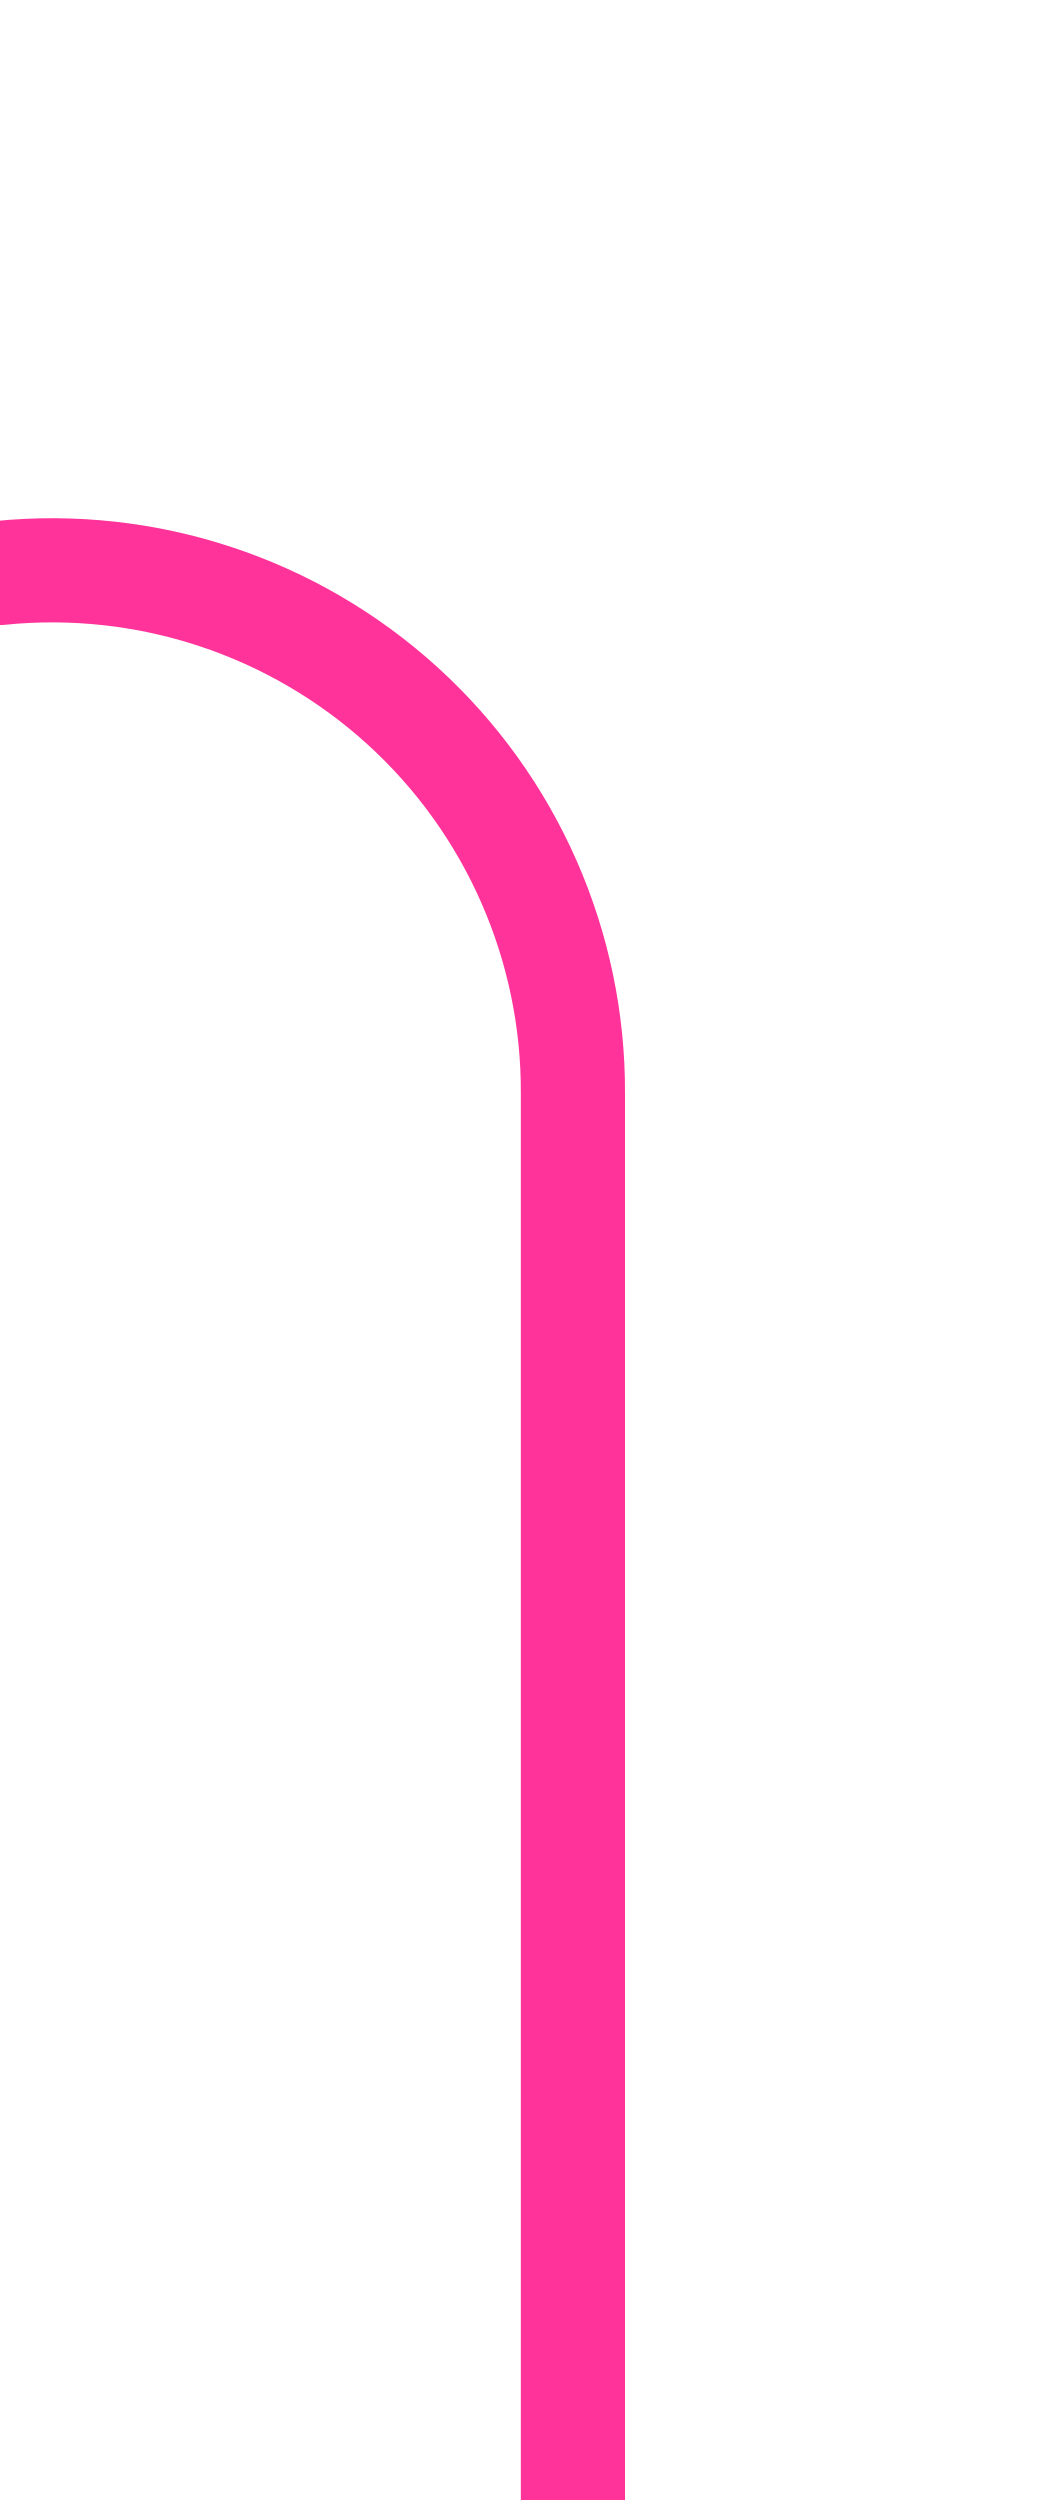
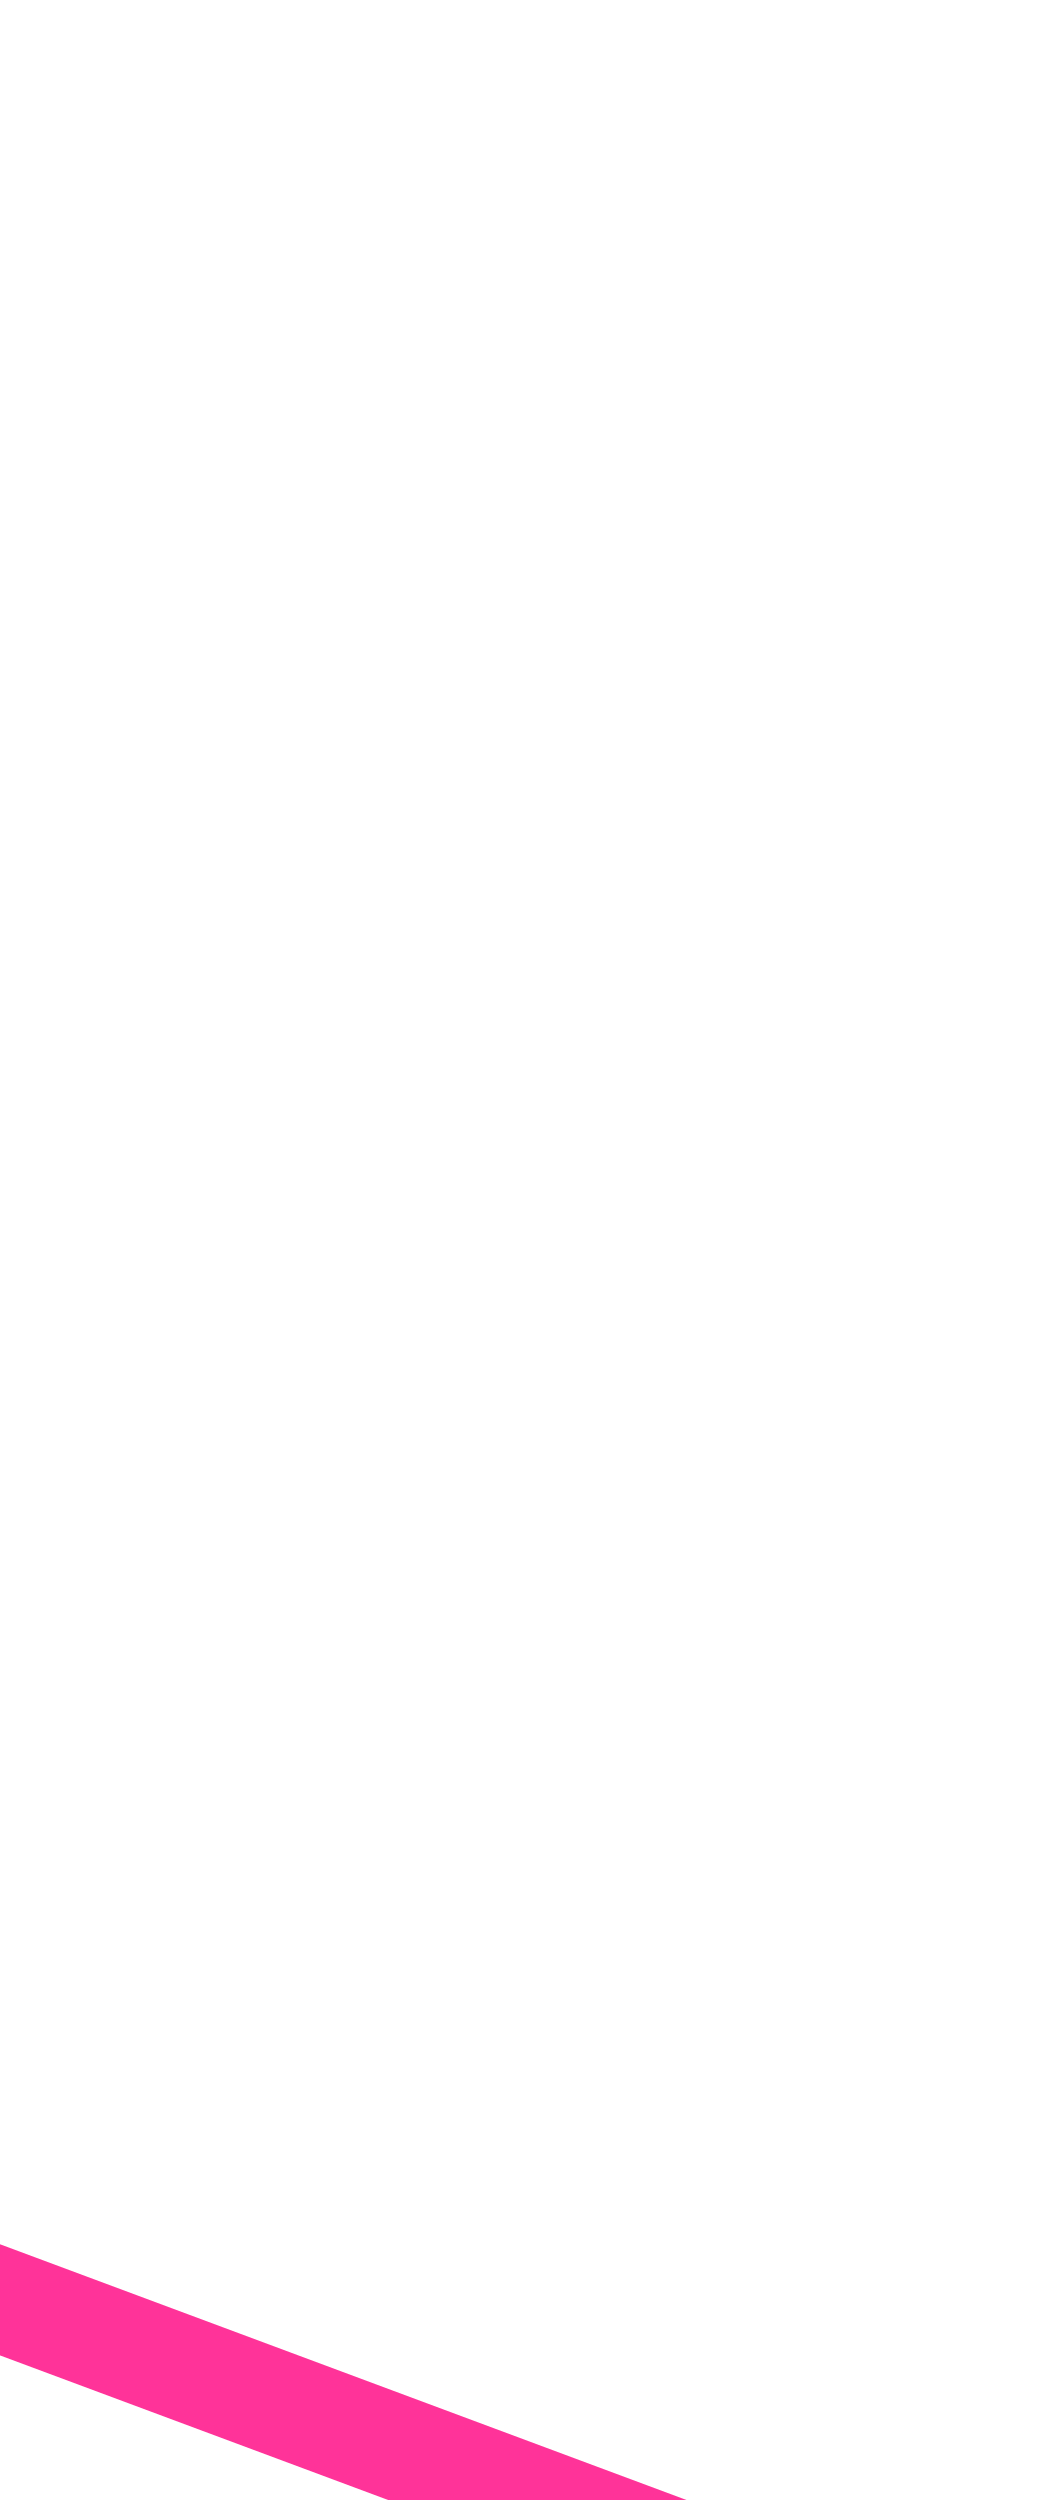
- <svg xmlns="http://www.w3.org/2000/svg" version="1.1" width="10px" height="24px" preserveAspectRatio="xMidYMin meet" viewBox="2662 895  8 24">
-   <path d="M 2623 1362.5  L 2615 1362.5  A 5 5 0 0 1 2610.5 1357 L 2610.5 1078  A 3 3 0 0 0 2613.5 1075 A 3 3 0 0 0 2610.5 1072 L 2610.5 905  A 5 5 0 0 1 2615.5 900.5 L 2661 900.5  A 5 5 0 0 1 2666.5 905.5 L 2666.5 919  " stroke-width="1" stroke="#ff3399" fill="none" />
+ <svg xmlns="http://www.w3.org/2000/svg" version="1.1" width="10px" height="24px" preserveAspectRatio="xMidYMin meet" viewBox="2661 895  8 24">
+   <path d="M 2623 1362.5  L 2615 1362.5  A 5 5 0 0 1 2610.5 1357 L 2610.5 1078  A 3 3 0 0 0 2613.5 1075 A 3 3 0 0 0 2610.5 1072 L 2610.5 905  A 5 5 0 0 1 2615.5 900.5 L 2666.5 919.5  " stroke-width="1" stroke="#ff3399" fill="none" />
  <path d="M 2621 1359.5  A 3 3 0 0 0 2618 1362.5 A 3 3 0 0 0 2621 1365.5 A 3 3 0 0 0 2624 1362.5 A 3 3 0 0 0 2621 1359.5 Z " fill-rule="nonzero" fill="#ff3399" stroke="none" />
</svg>
